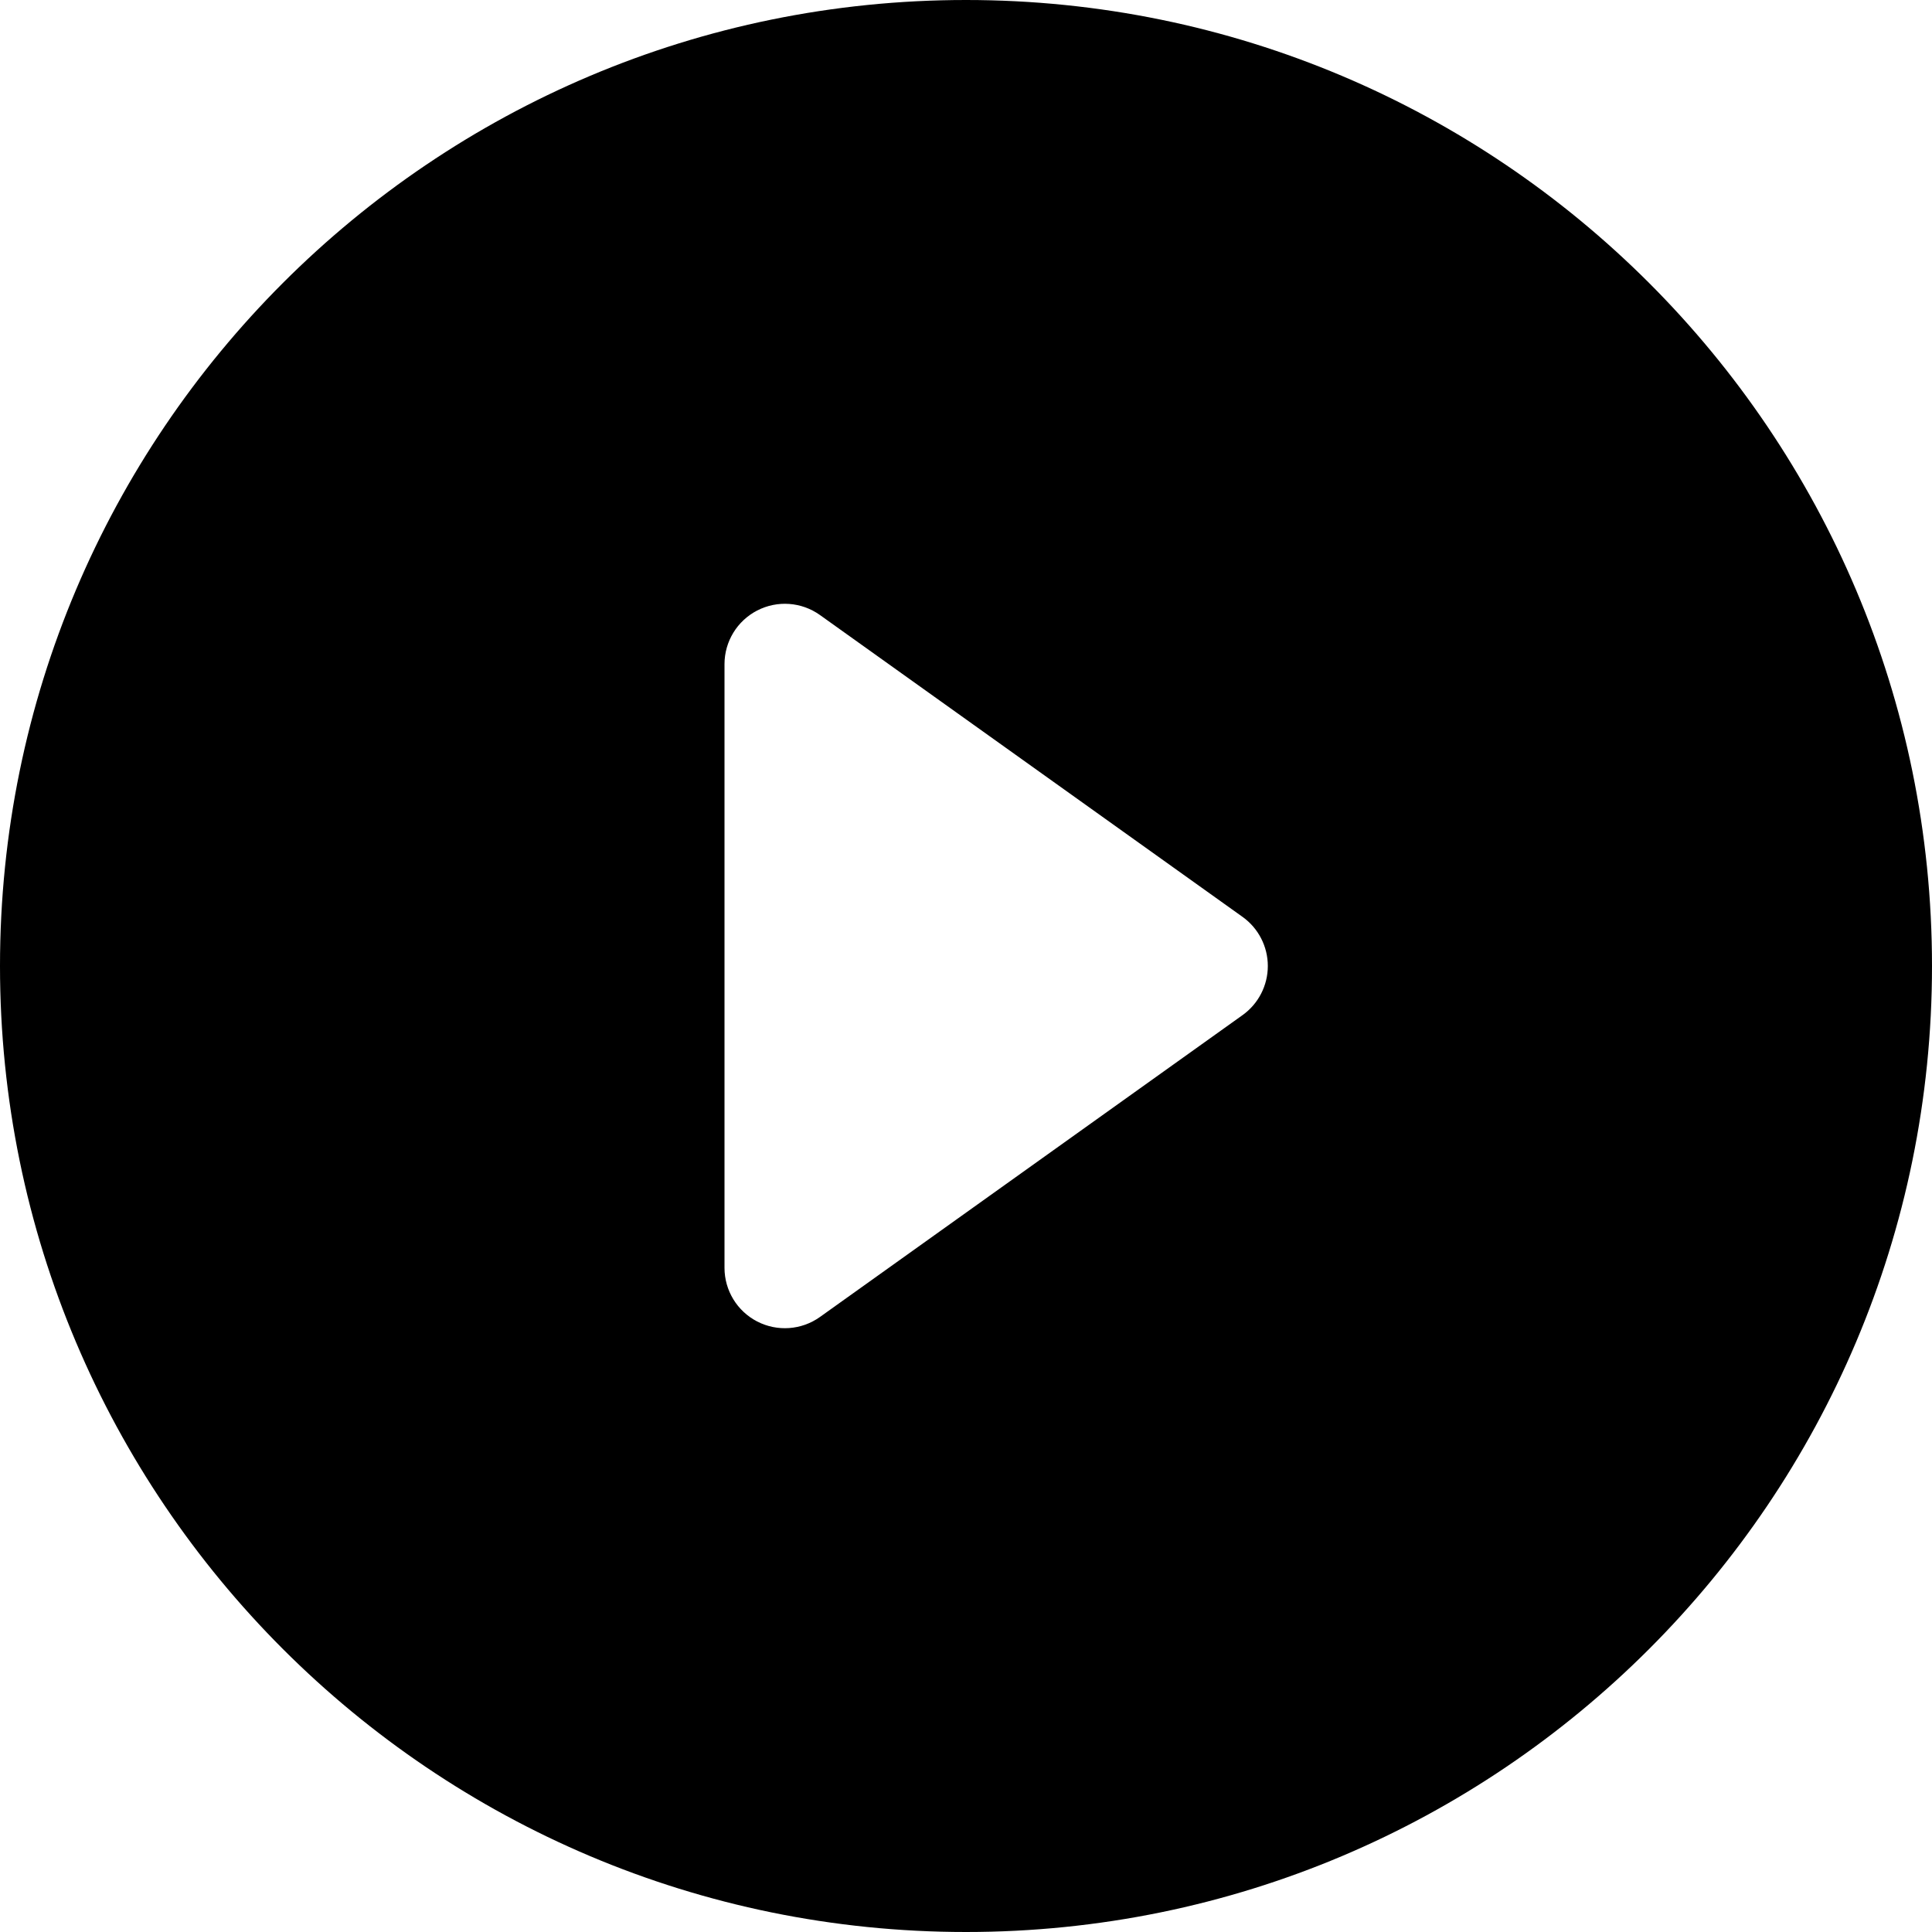
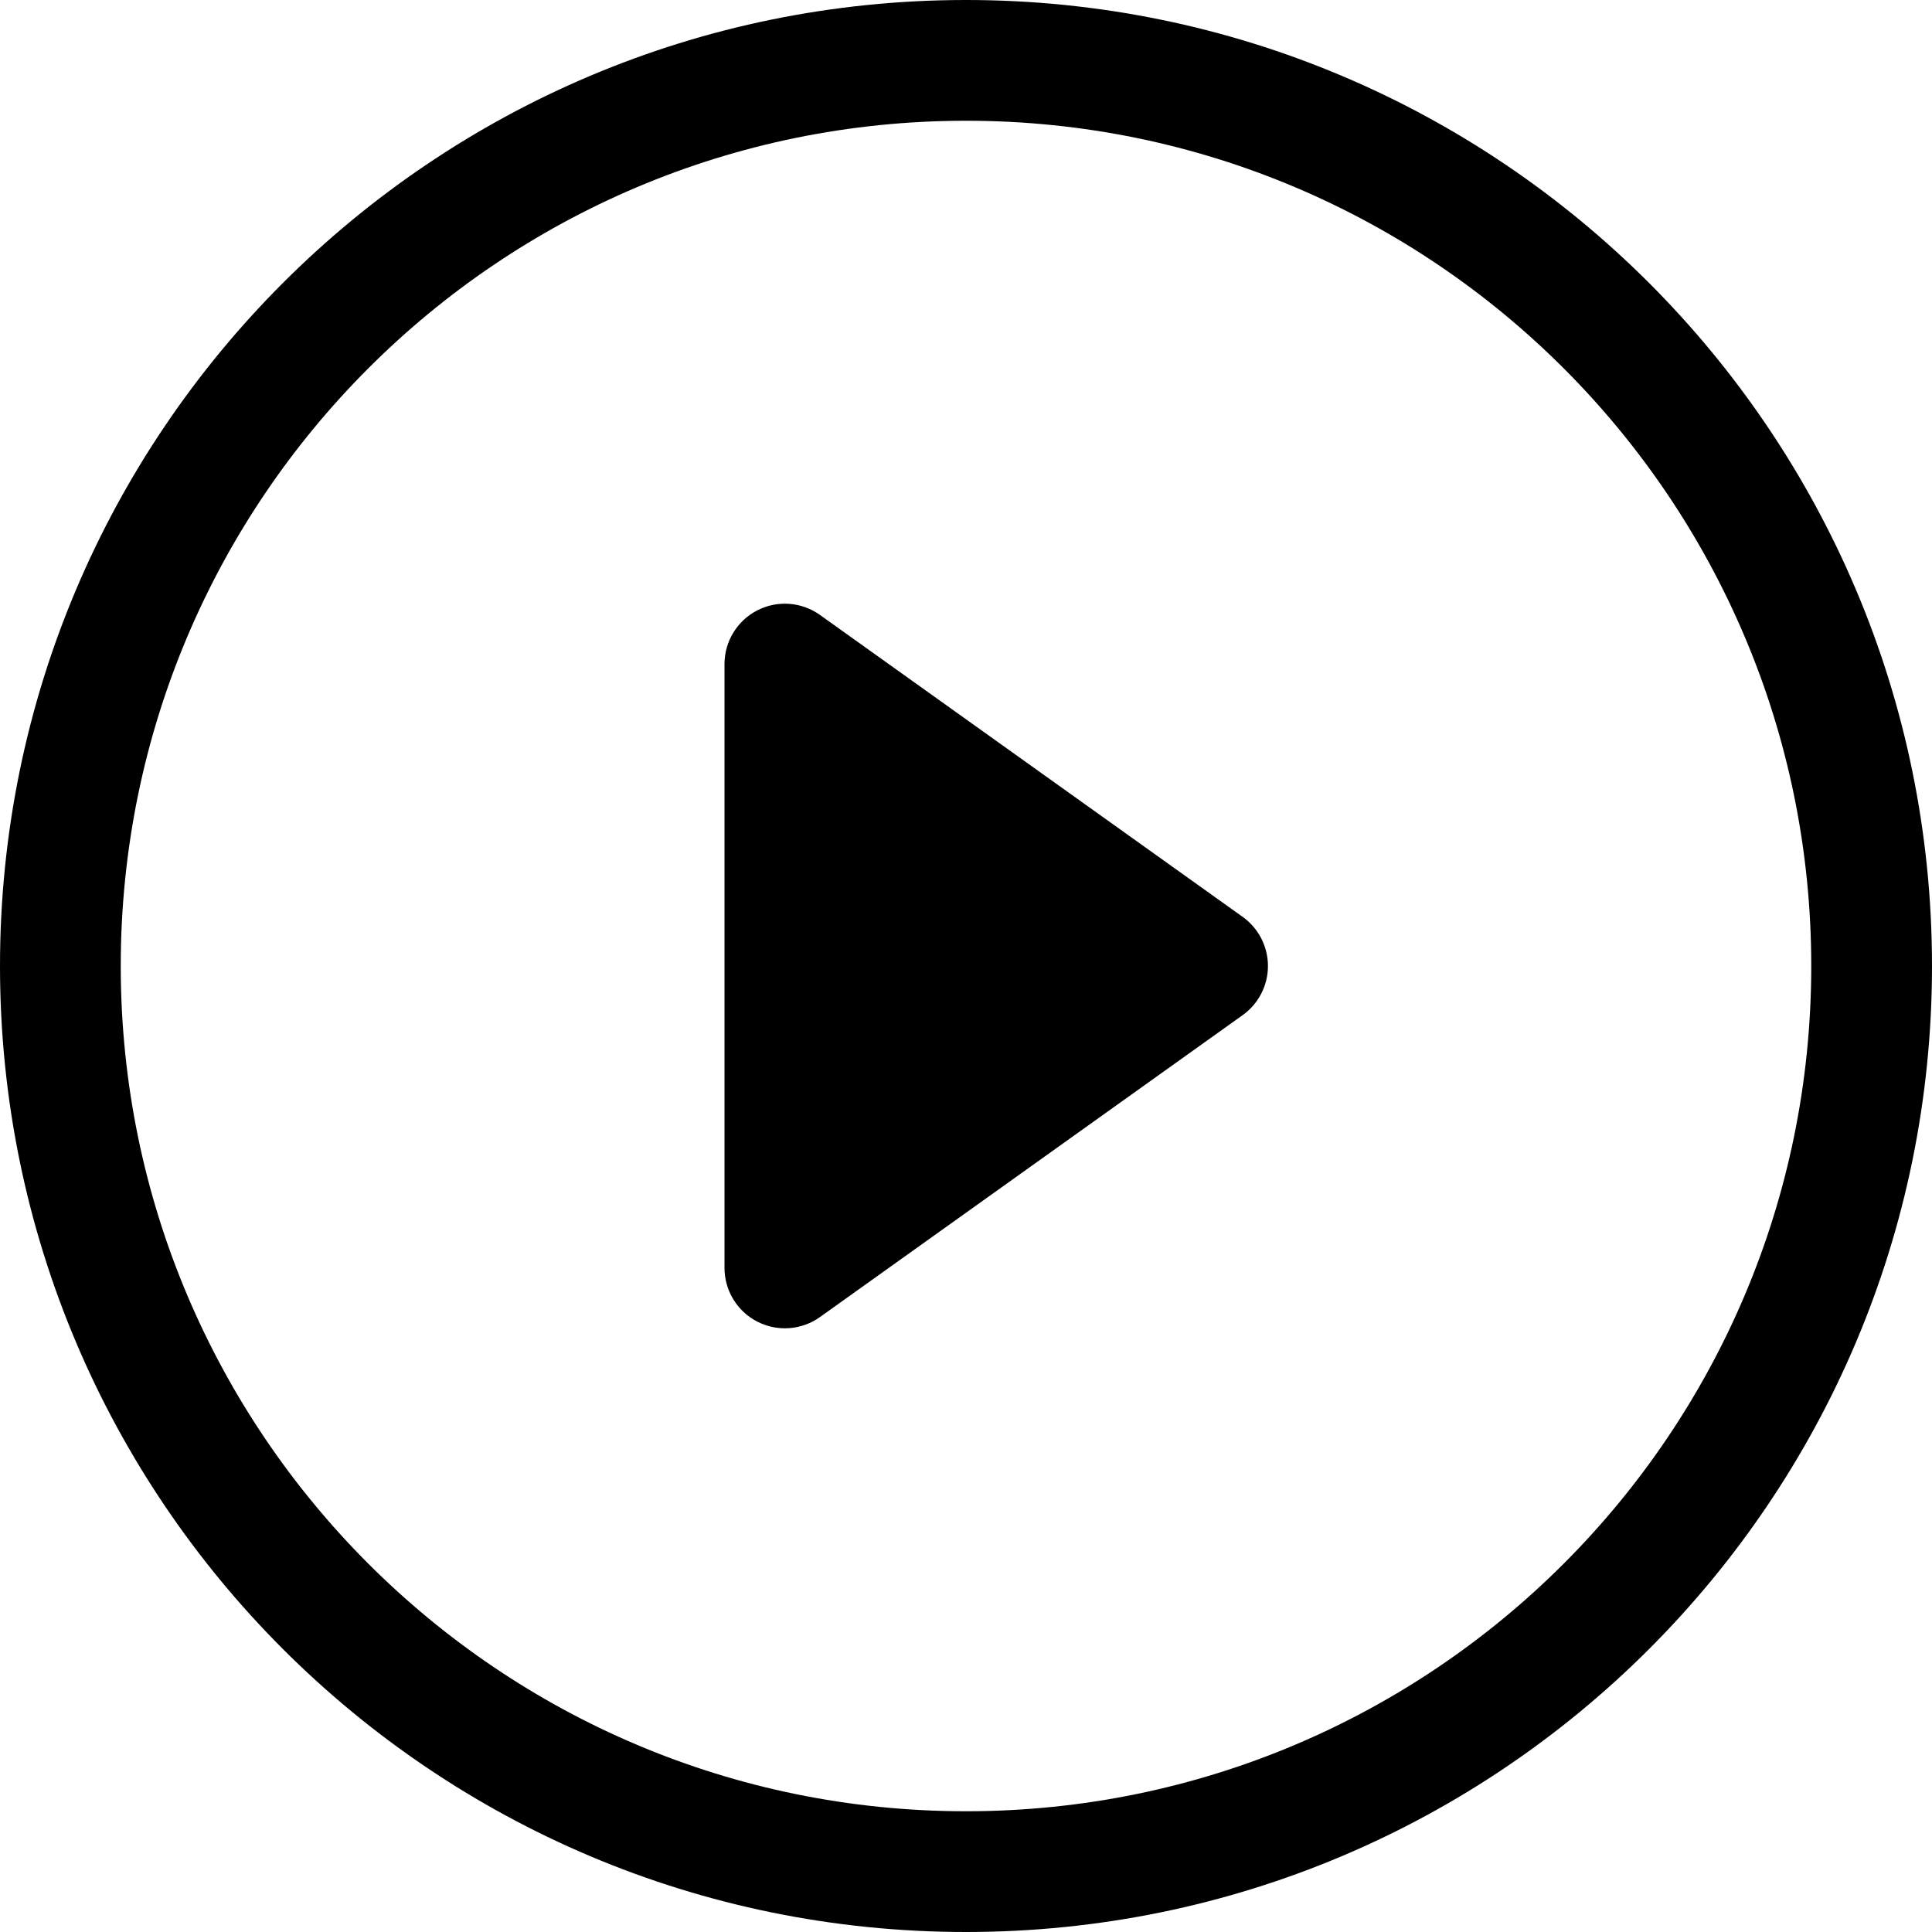
- <svg xmlns="http://www.w3.org/2000/svg" width="16" height="16" fill="currentColor" class="bi bi-play-circle-fill" viewBox="0 0 16 16">
-   <path d="M16 8A8 8 0 1 1 0 8a8 8 0 0 1 16 0zM6.79 5.093A.5.5 0 0 0 6 5.5v5a.5.5 0 0 0 .79.407l3.5-2.5a.5.5 0 0 0 0-.814l-3.5-2.5z" />
+ <svg xmlns="http://www.w3.org/2000/svg" width="16" height="16" fill="currentColor" class="bi bi-play-circle" viewBox="0 0 16 16">
+   <path d="M8 15A7 7 0 1 1 8 1a7 7 0 0 1 0 14zm0 1A8 8 0 1 0 8 0a8 8 0 0 0 0 16z" />
+   <path d="M6.271 5.055a.5.5 0 0 1 .52.038l3.5 2.5a.5.5 0 0 1 0 .814l-3.5 2.5A.5.5 0 0 1 6 10.5v-5a.5.5 0 0 1 .271-.445z" />
</svg>
